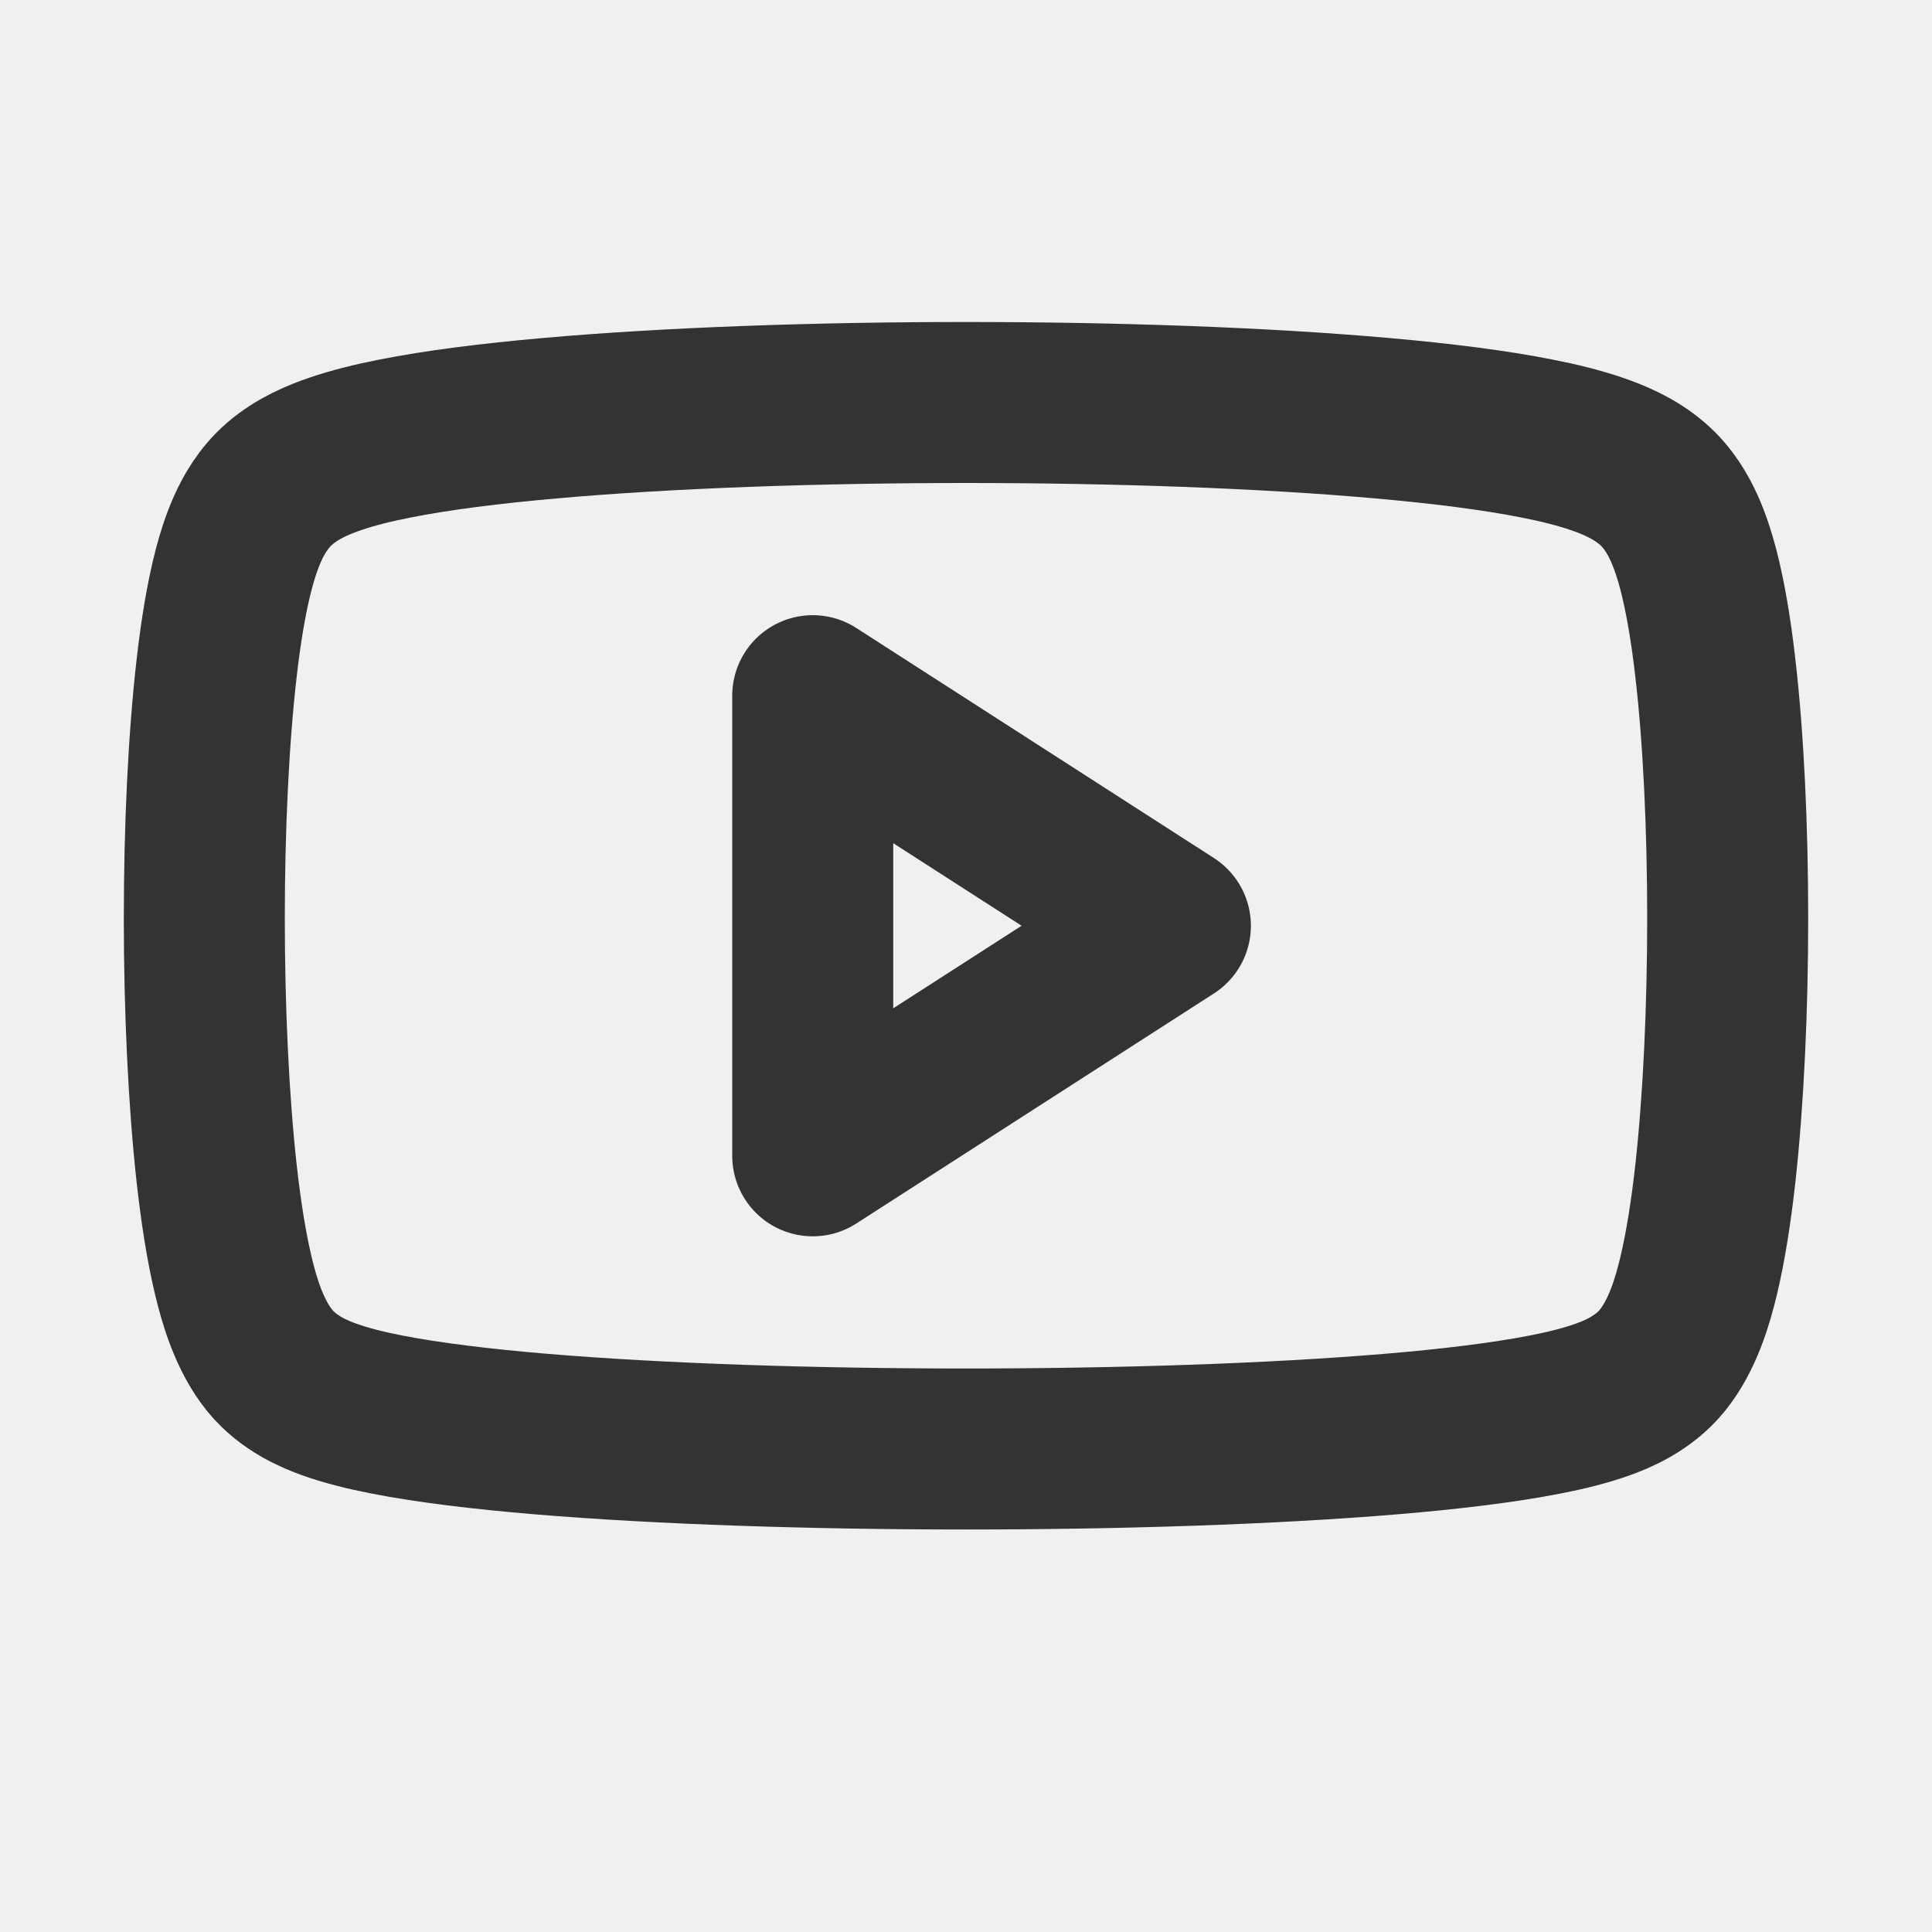
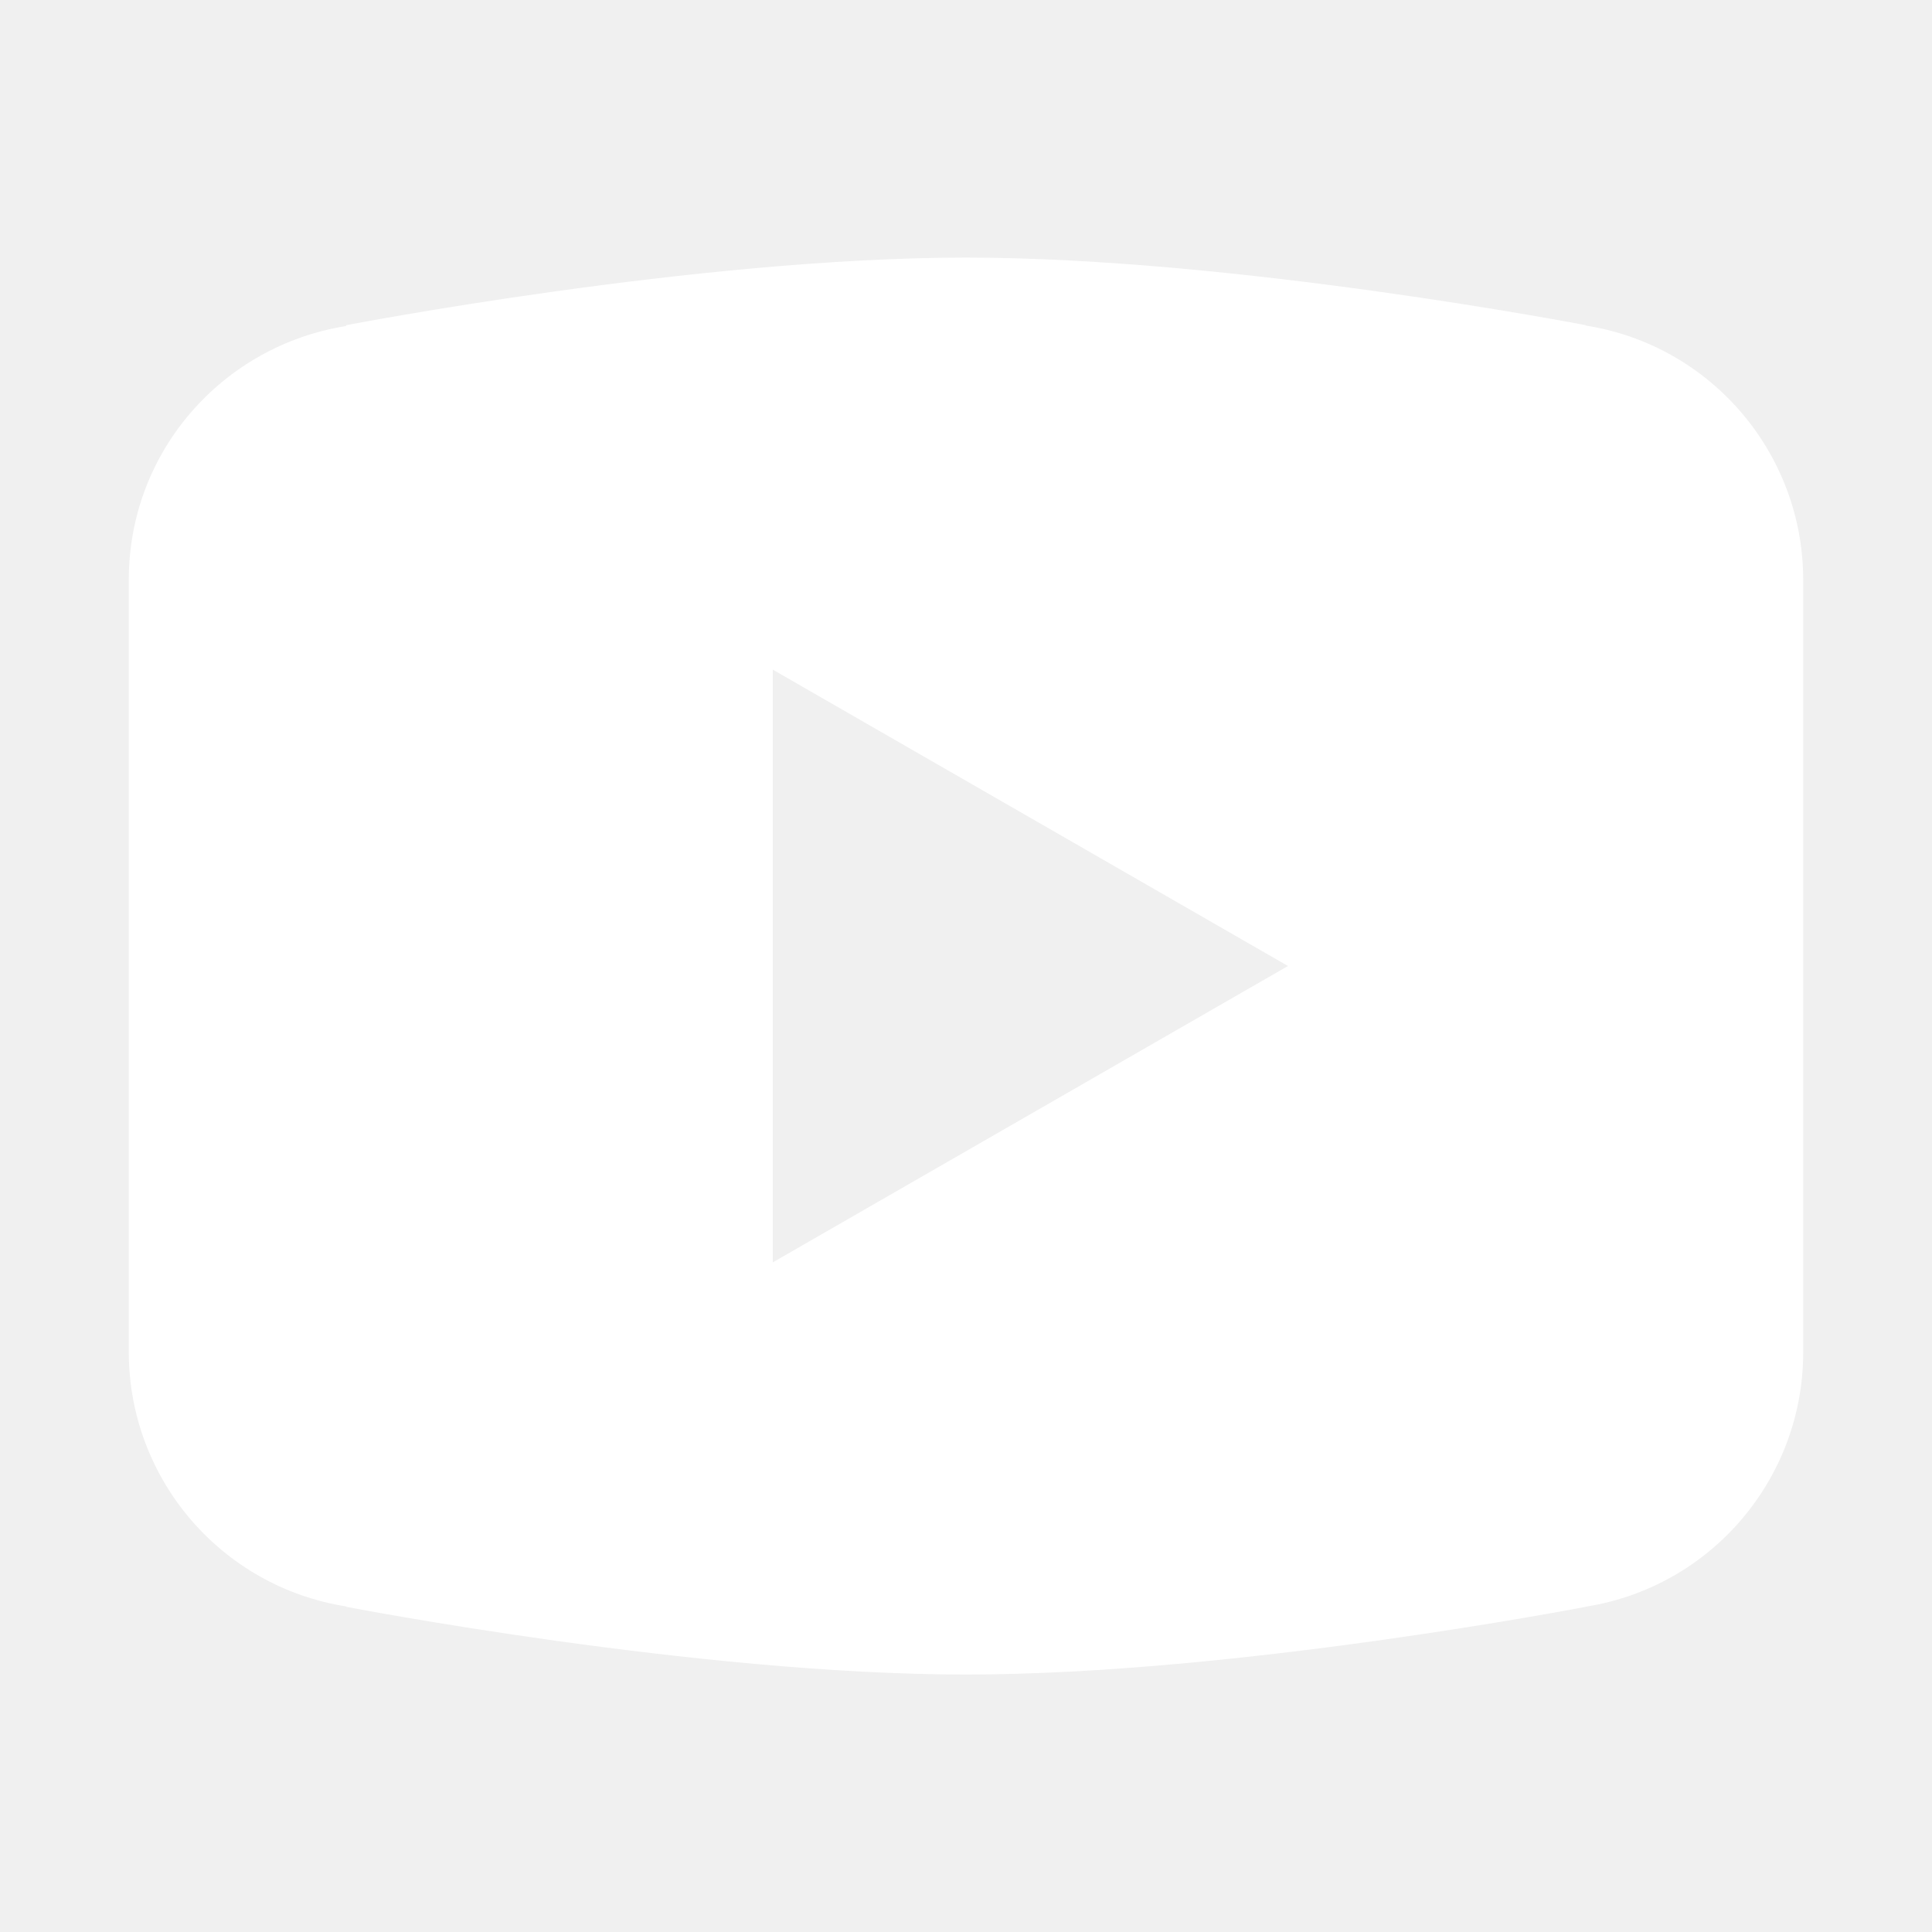
- <svg xmlns="http://www.w3.org/2000/svg" width="800px" height="800px" viewBox="0 0 24 24" fill="none">
-   <path d="M20.524 6.007C20.302 5.815 20.033 5.706 19.836 5.639C19.616 5.563 19.364 5.501 19.099 5.449C18.568 5.343 17.904 5.26 17.168 5.195C15.69 5.064 13.839 5 12 5C10.161 5 8.31 5.064 6.832 5.195C6.096 5.26 5.432 5.343 4.901 5.449C4.636 5.501 4.384 5.563 4.164 5.639C3.967 5.706 3.697 5.815 3.476 6.007C3.265 6.188 3.146 6.412 3.079 6.56C3.005 6.724 2.948 6.902 2.903 7.074C2.813 7.42 2.744 7.839 2.693 8.284C2.589 9.182 2.538 10.299 2.538 11.409C2.538 12.52 2.589 13.653 2.692 14.584C2.744 15.047 2.811 15.481 2.898 15.845C2.973 16.16 3.098 16.59 3.352 16.902C3.588 17.192 3.922 17.324 4.088 17.384C4.302 17.461 4.55 17.522 4.807 17.572C5.323 17.673 5.986 17.753 6.727 17.815C8.214 17.939 10.113 18 12 18C13.886 18 15.786 17.939 17.273 17.815C18.014 17.753 18.677 17.673 19.193 17.572C19.45 17.522 19.698 17.461 19.912 17.384C20.078 17.324 20.412 17.192 20.648 16.902C20.902 16.59 21.027 16.16 21.102 15.845C21.189 15.481 21.256 15.047 21.308 14.584C21.411 13.653 21.462 12.52 21.462 11.409C21.462 10.299 21.412 9.182 21.307 8.284C21.256 7.839 21.187 7.42 21.097 7.074C21.052 6.902 20.995 6.724 20.921 6.56C20.854 6.412 20.735 6.188 20.524 6.007Z" stroke="#333333" stroke-width="2" stroke-linecap="round" stroke-linejoin="round" />
-   <path d="M14.539 11.5L10.096 14.358L10.096 8.642L14.539 11.5Z" stroke="#333333" stroke-width="2" stroke-linecap="round" stroke-linejoin="round" />
+ <svg xmlns="http://www.w3.org/2000/svg" fill="#FFFFFF" viewBox="0 0 30 30" width="50px" height="50px">
+   <path d="M 15 4 C 10.814 4 5.381 5.049 5.381 5.049 L 5.367 5.064 C 3.461 5.369 2 7.008 2 9 L 2 15 L 2 15.002 L 2 21 L 2 21.002 A 4 4 0 0 0 5.377 24.945 L 5.381 24.951 C 5.381 24.951 10.814 26.002 15 26.002 C 19.186 26.002 24.619 24.951 24.619 24.951 L 24.621 24.949 A 4 4 0 0 0 28 21.002 L 28 21 L 28 15.002 L 28 15 L 28 9 A 4 4 0 0 0 24.623 5.055 L 24.619 5.049 C 24.619 5.049 19.186 4 15 4 z M 12 10.398 L 20 15 L 12 19.602 L 12 10.398 z" />
</svg>
